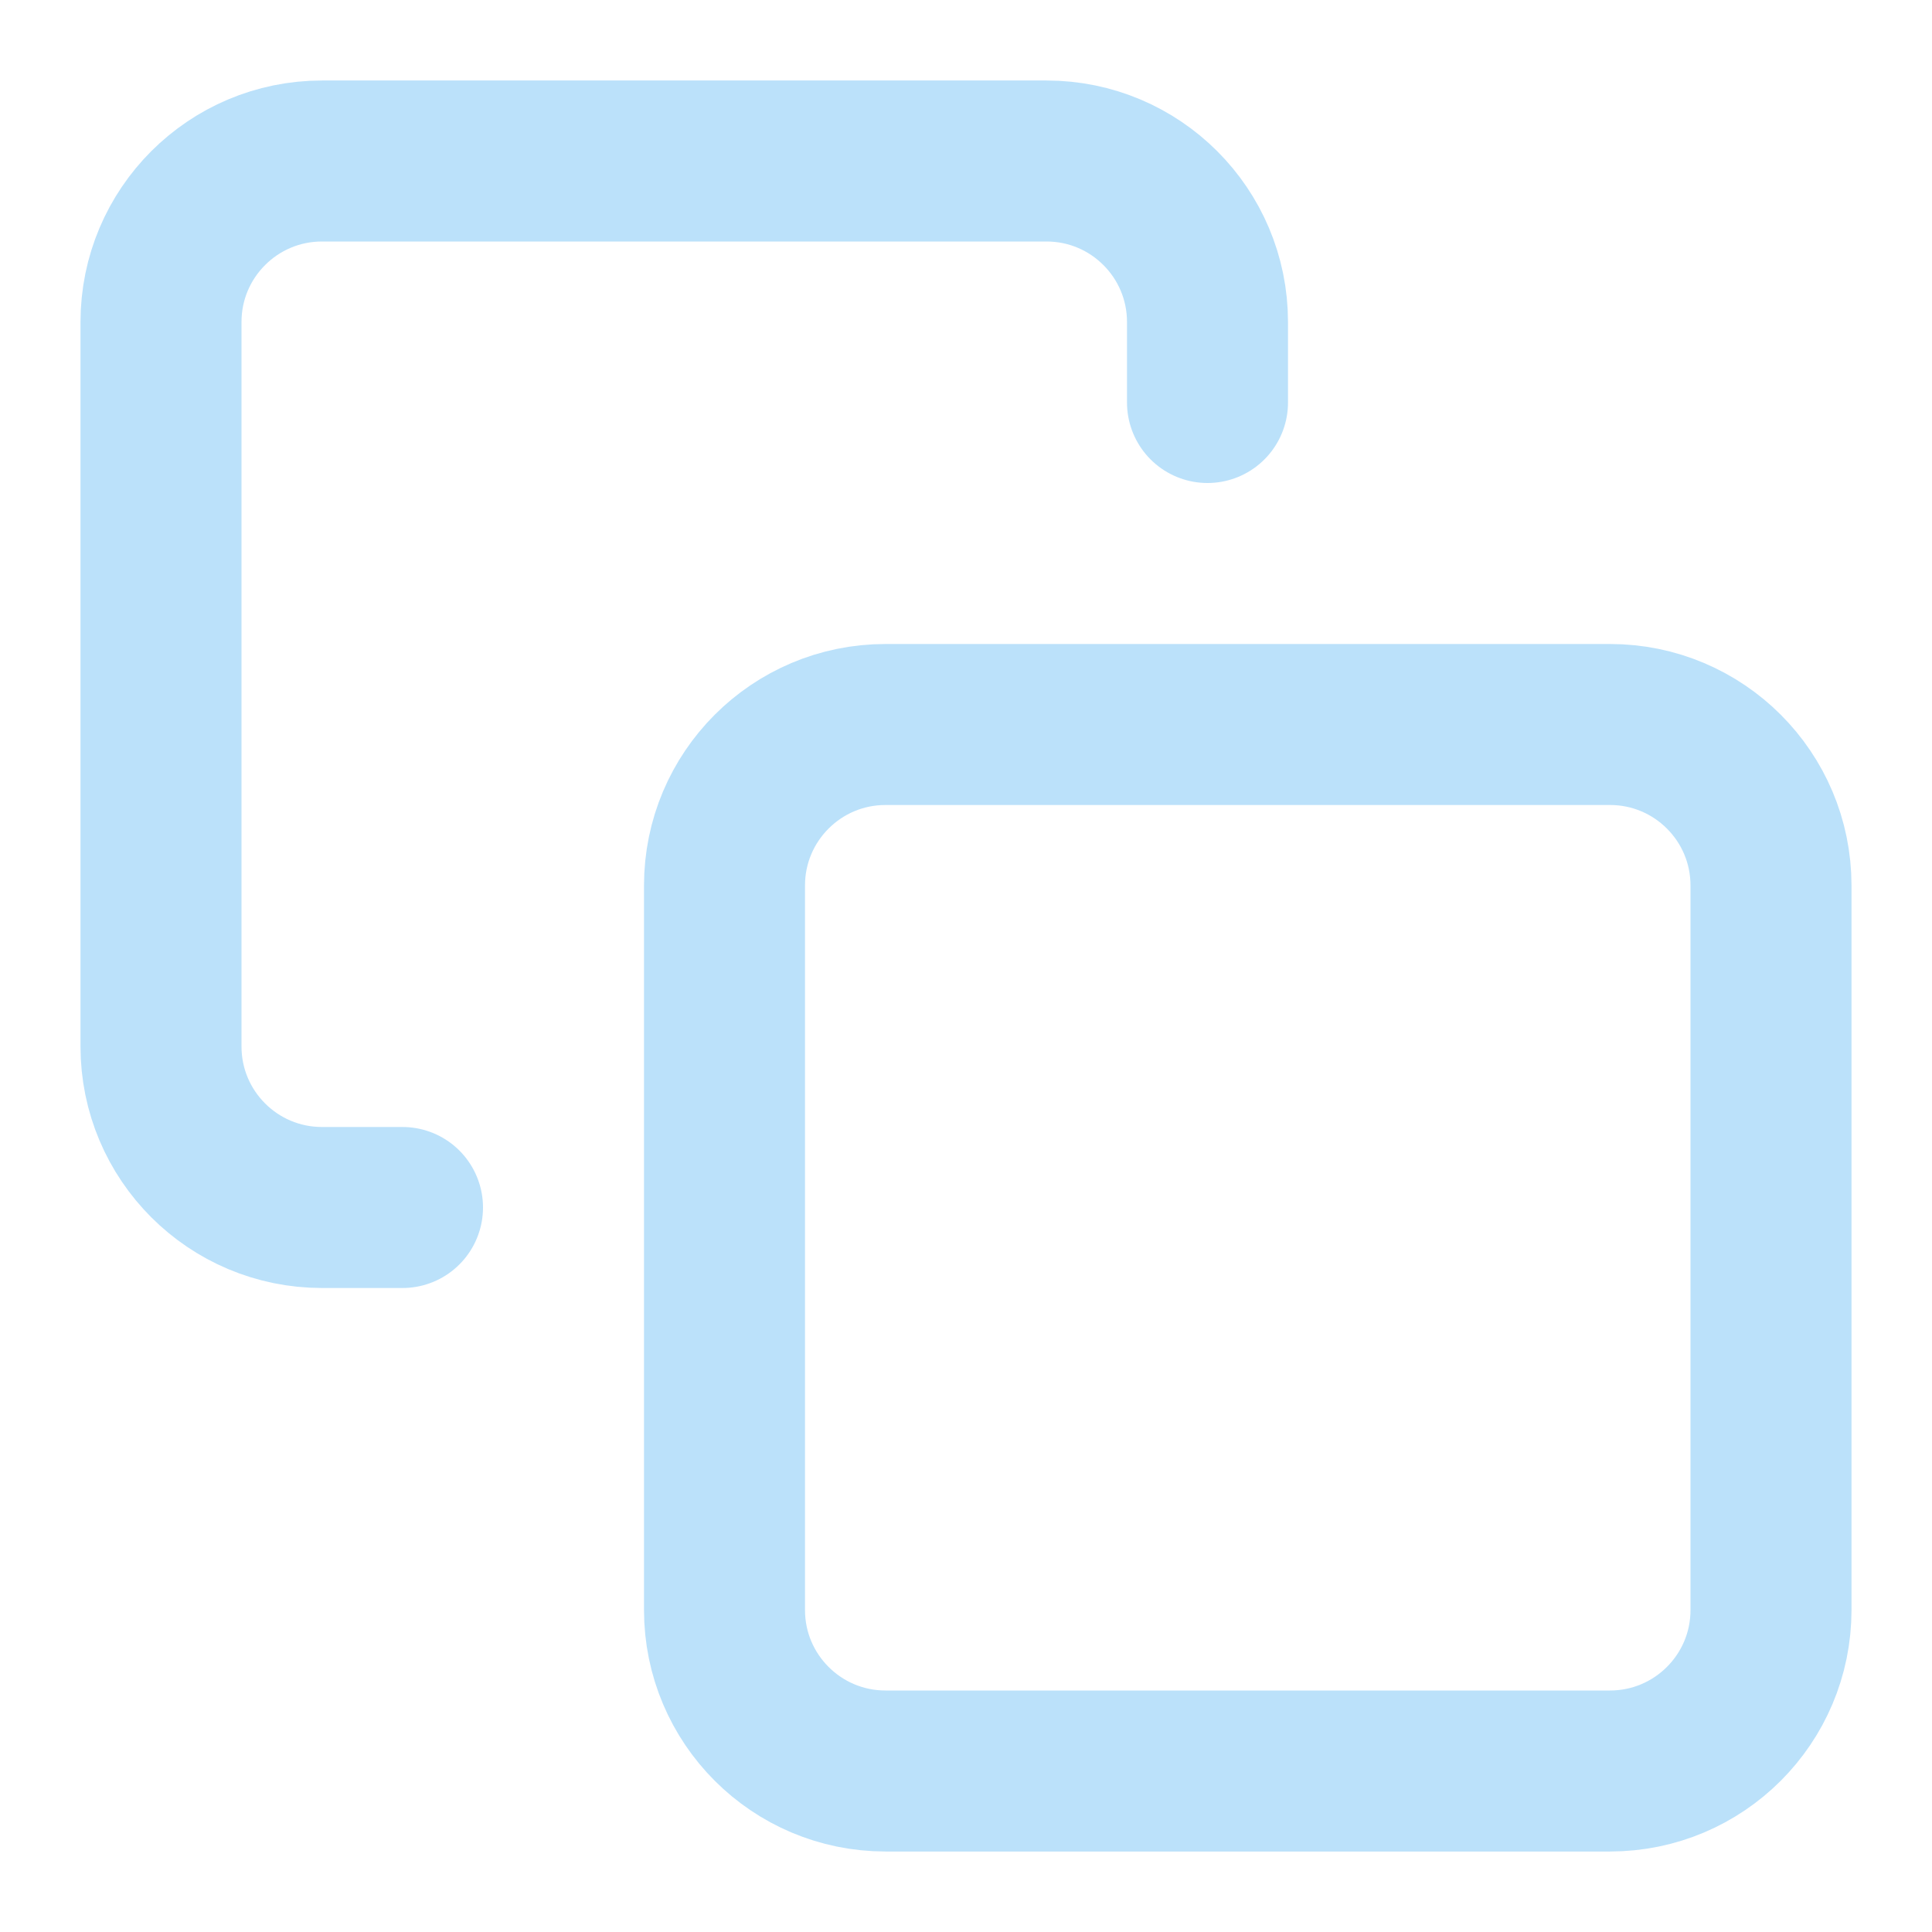
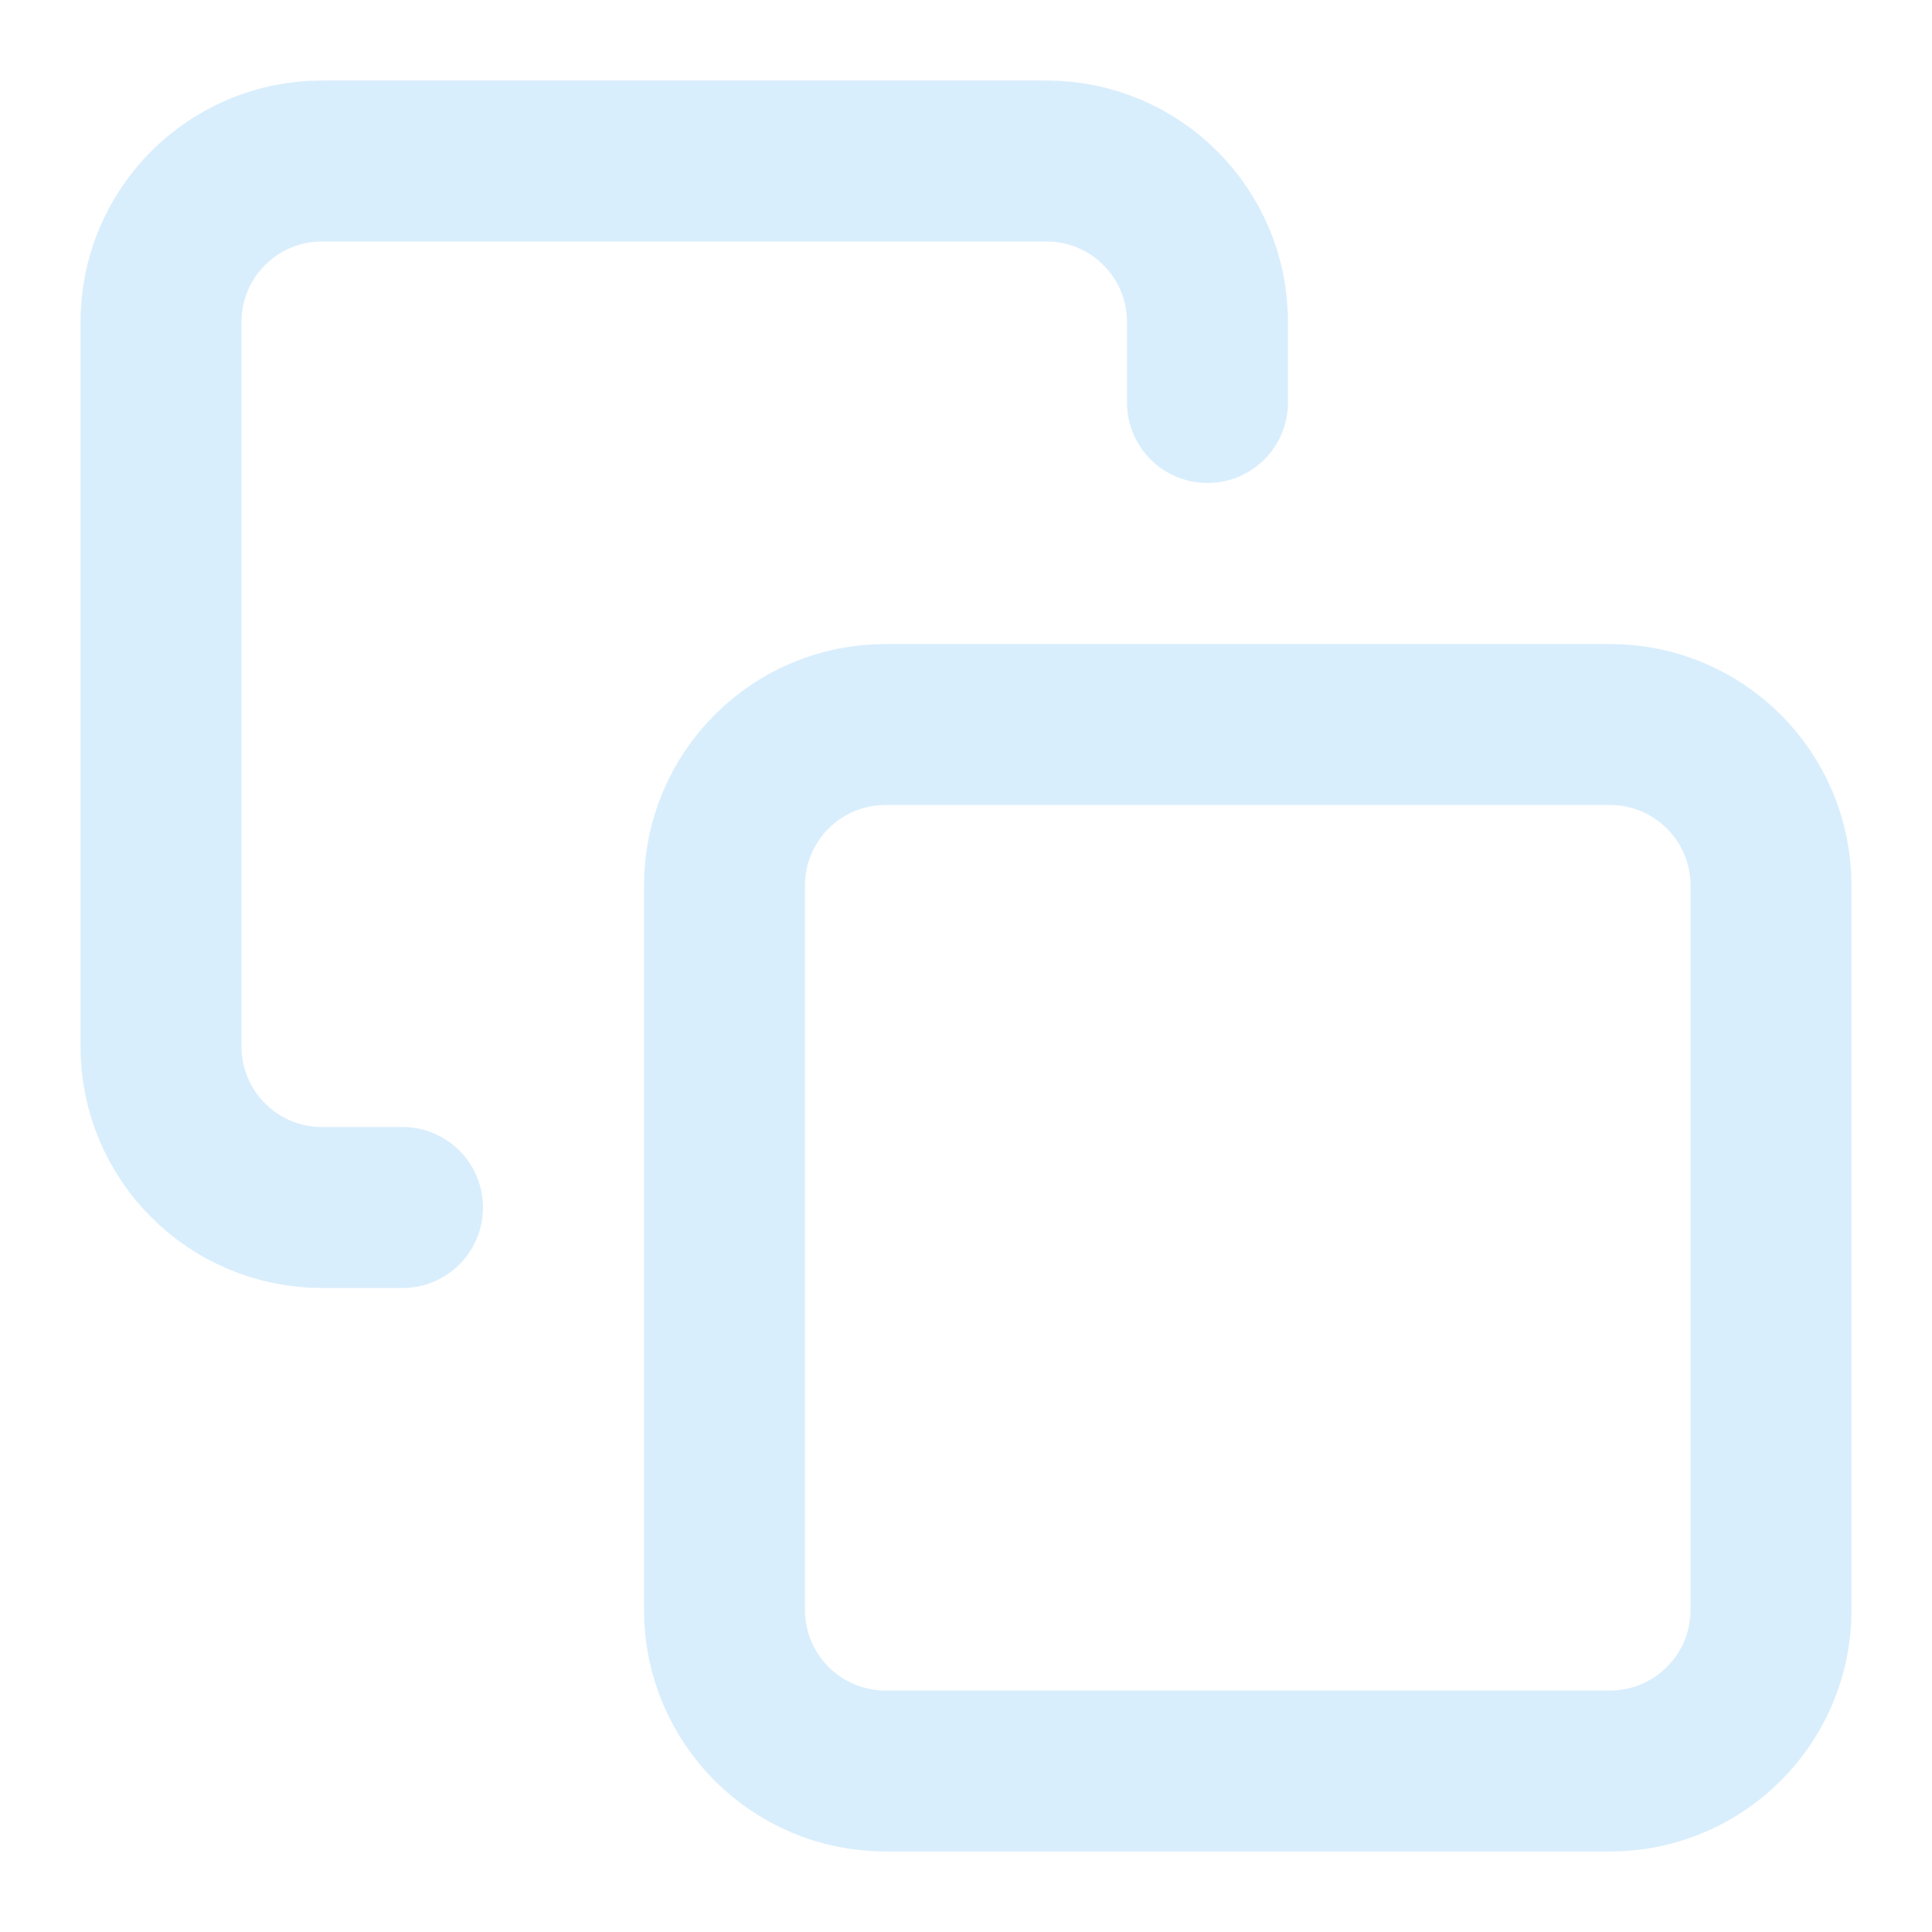
- <svg xmlns="http://www.w3.org/2000/svg" width="16" height="16" viewBox="0 0 24 24" fill="none" stroke="#bbe1fa" stroke-width="2" stroke-linecap="round" stroke-linejoin="round">
+ <svg xmlns="http://www.w3.org/2000/svg" width="16" height="16" viewBox="0 0 24 24" fill="none" stroke="#bbe1fa90" stroke-width="2" stroke-linecap="round" stroke-linejoin="round">
  <rect x="9" y="9" width="13" height="13" rx="2" ry="2" />
  <path d="M5 15H4a2 2 0 0 1-2-2V4a2 2 0 0 1 2-2h9a2 2 0 0 1 2 2v1" />
</svg>
